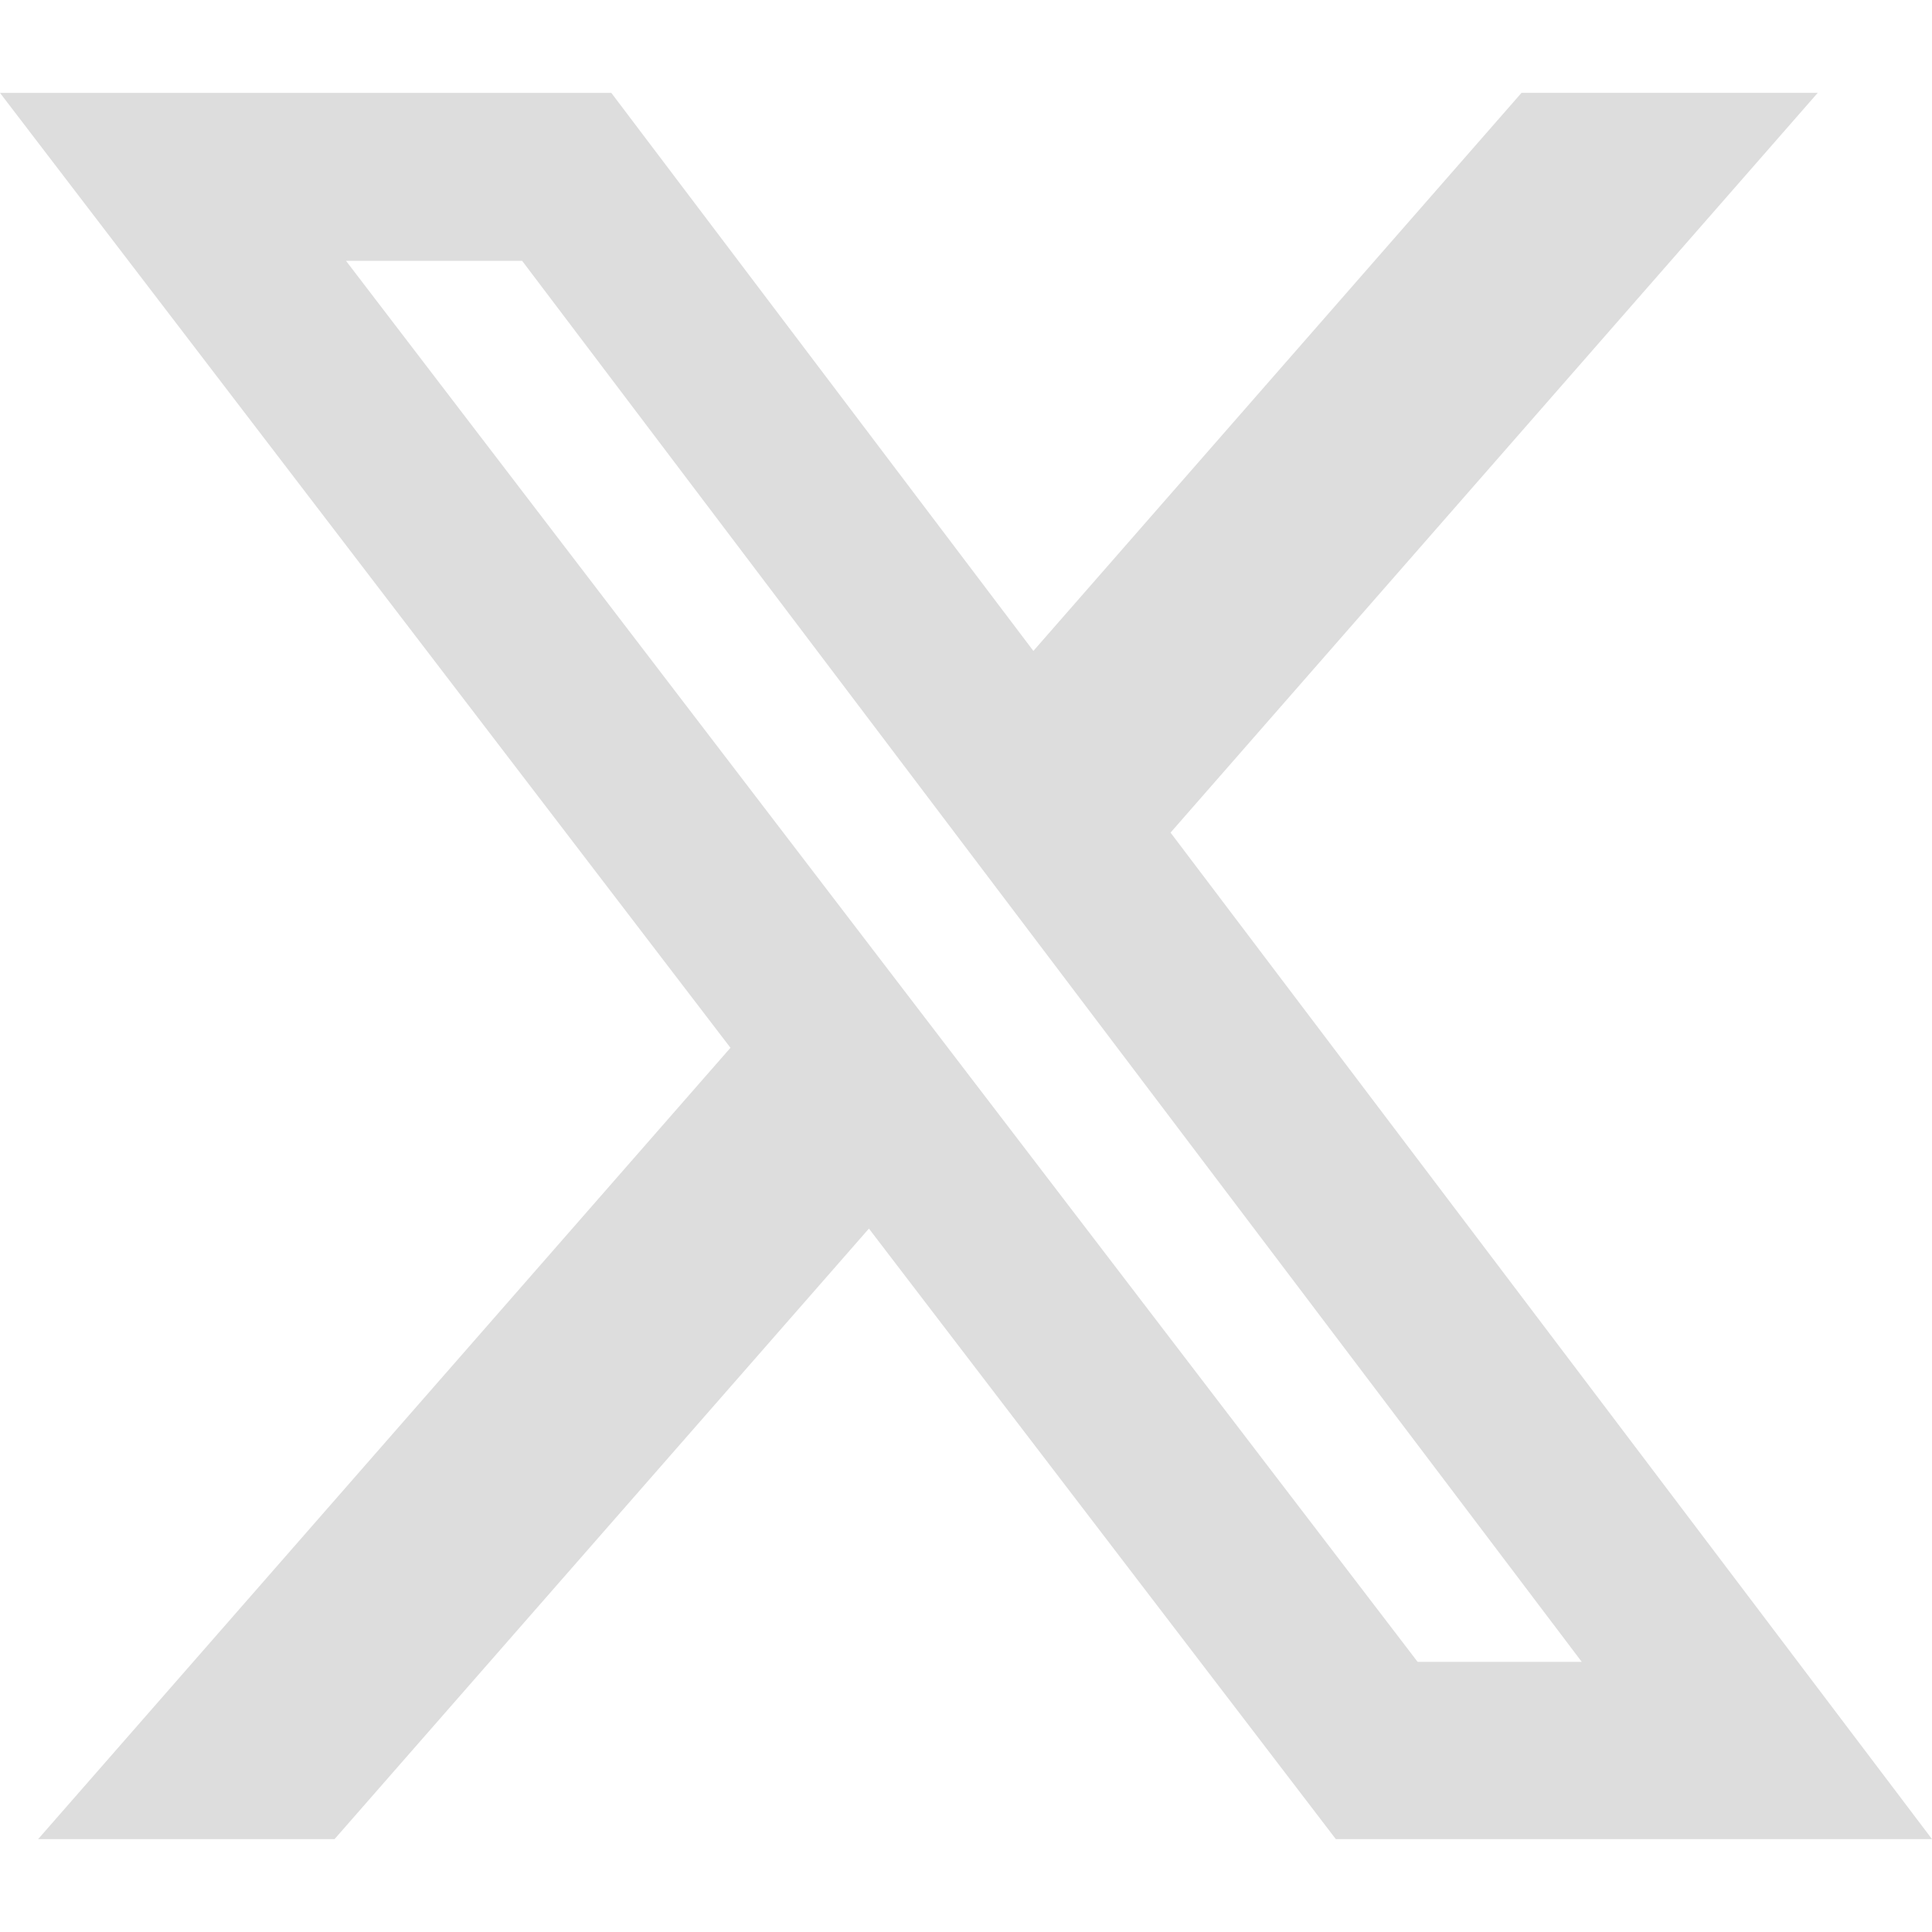
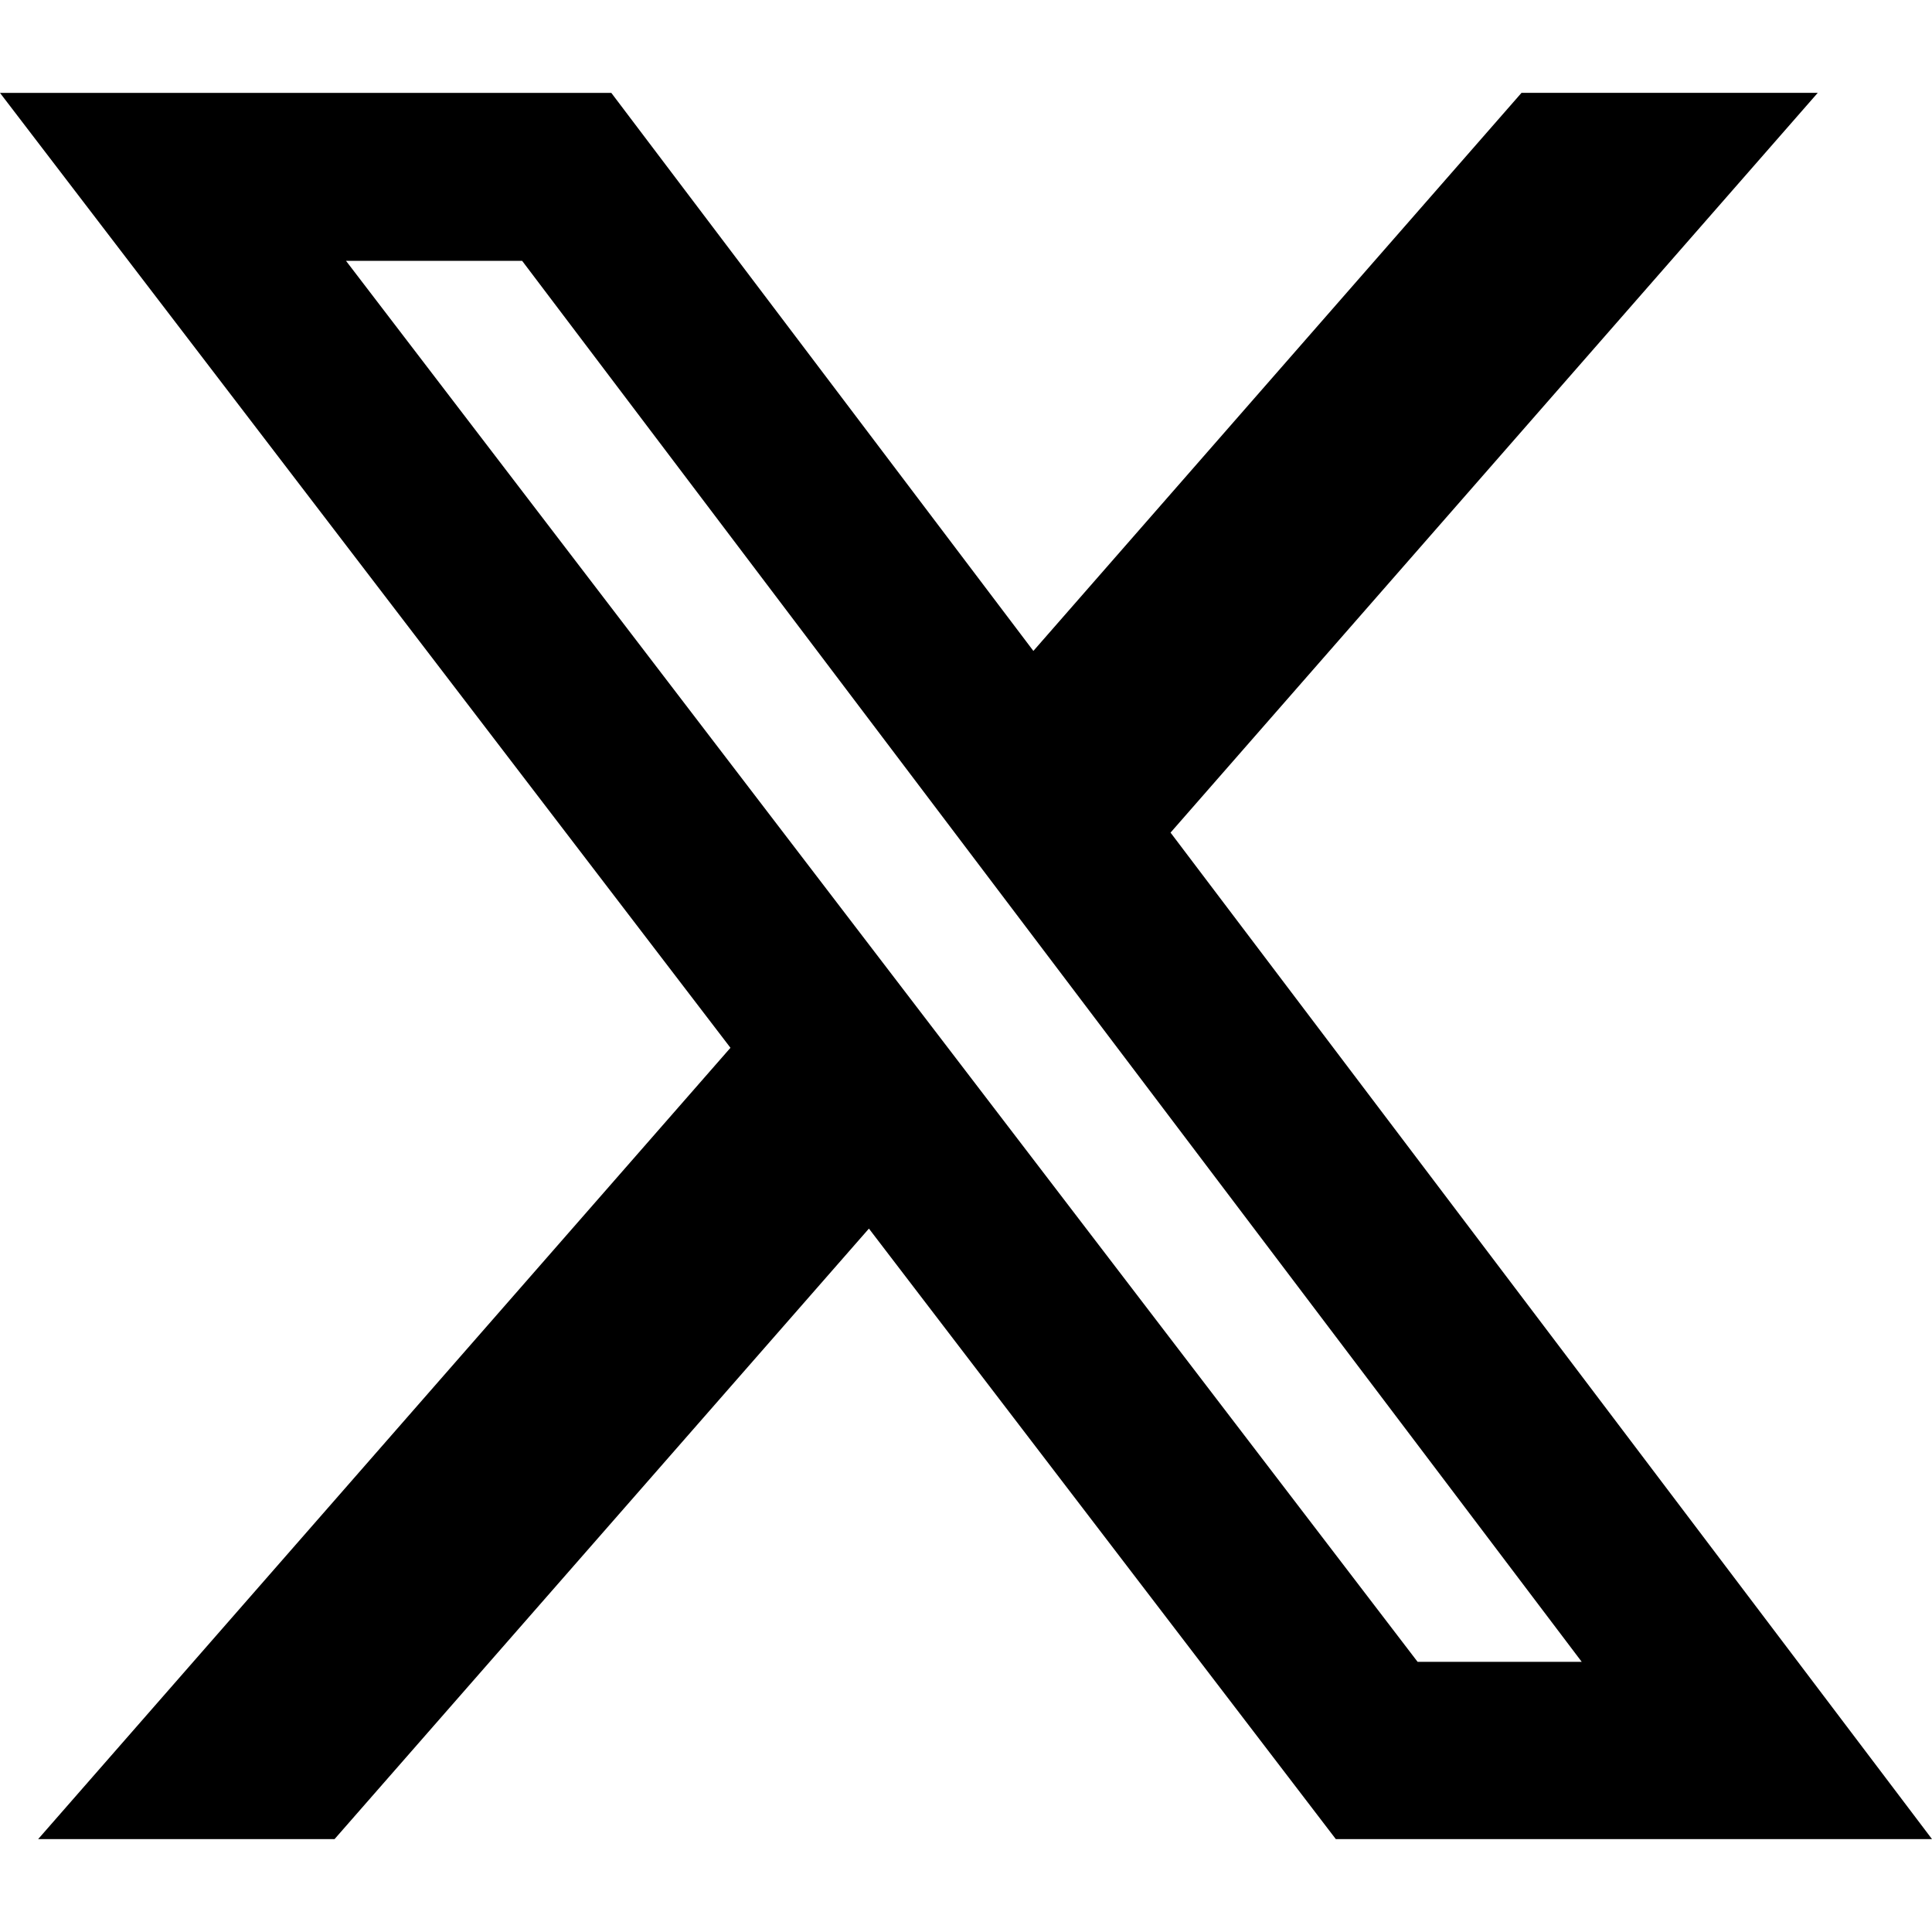
- <svg xmlns="http://www.w3.org/2000/svg" fill="#ddd" role="img" viewBox="0 0 24 24">
+ <svg xmlns="http://www.w3.org/2000/svg" role="img" viewBox="0 0 24 24">
  <path d="M18.901 1.153h3.68l-8.04 9.19L24 22.846h-7.406l-5.8-7.584-6.638 7.584H.474l8.6-9.83L0 1.154h7.594l5.243 6.932ZM17.61 20.644h2.039L6.486 3.24H4.298Z" />
</svg>
